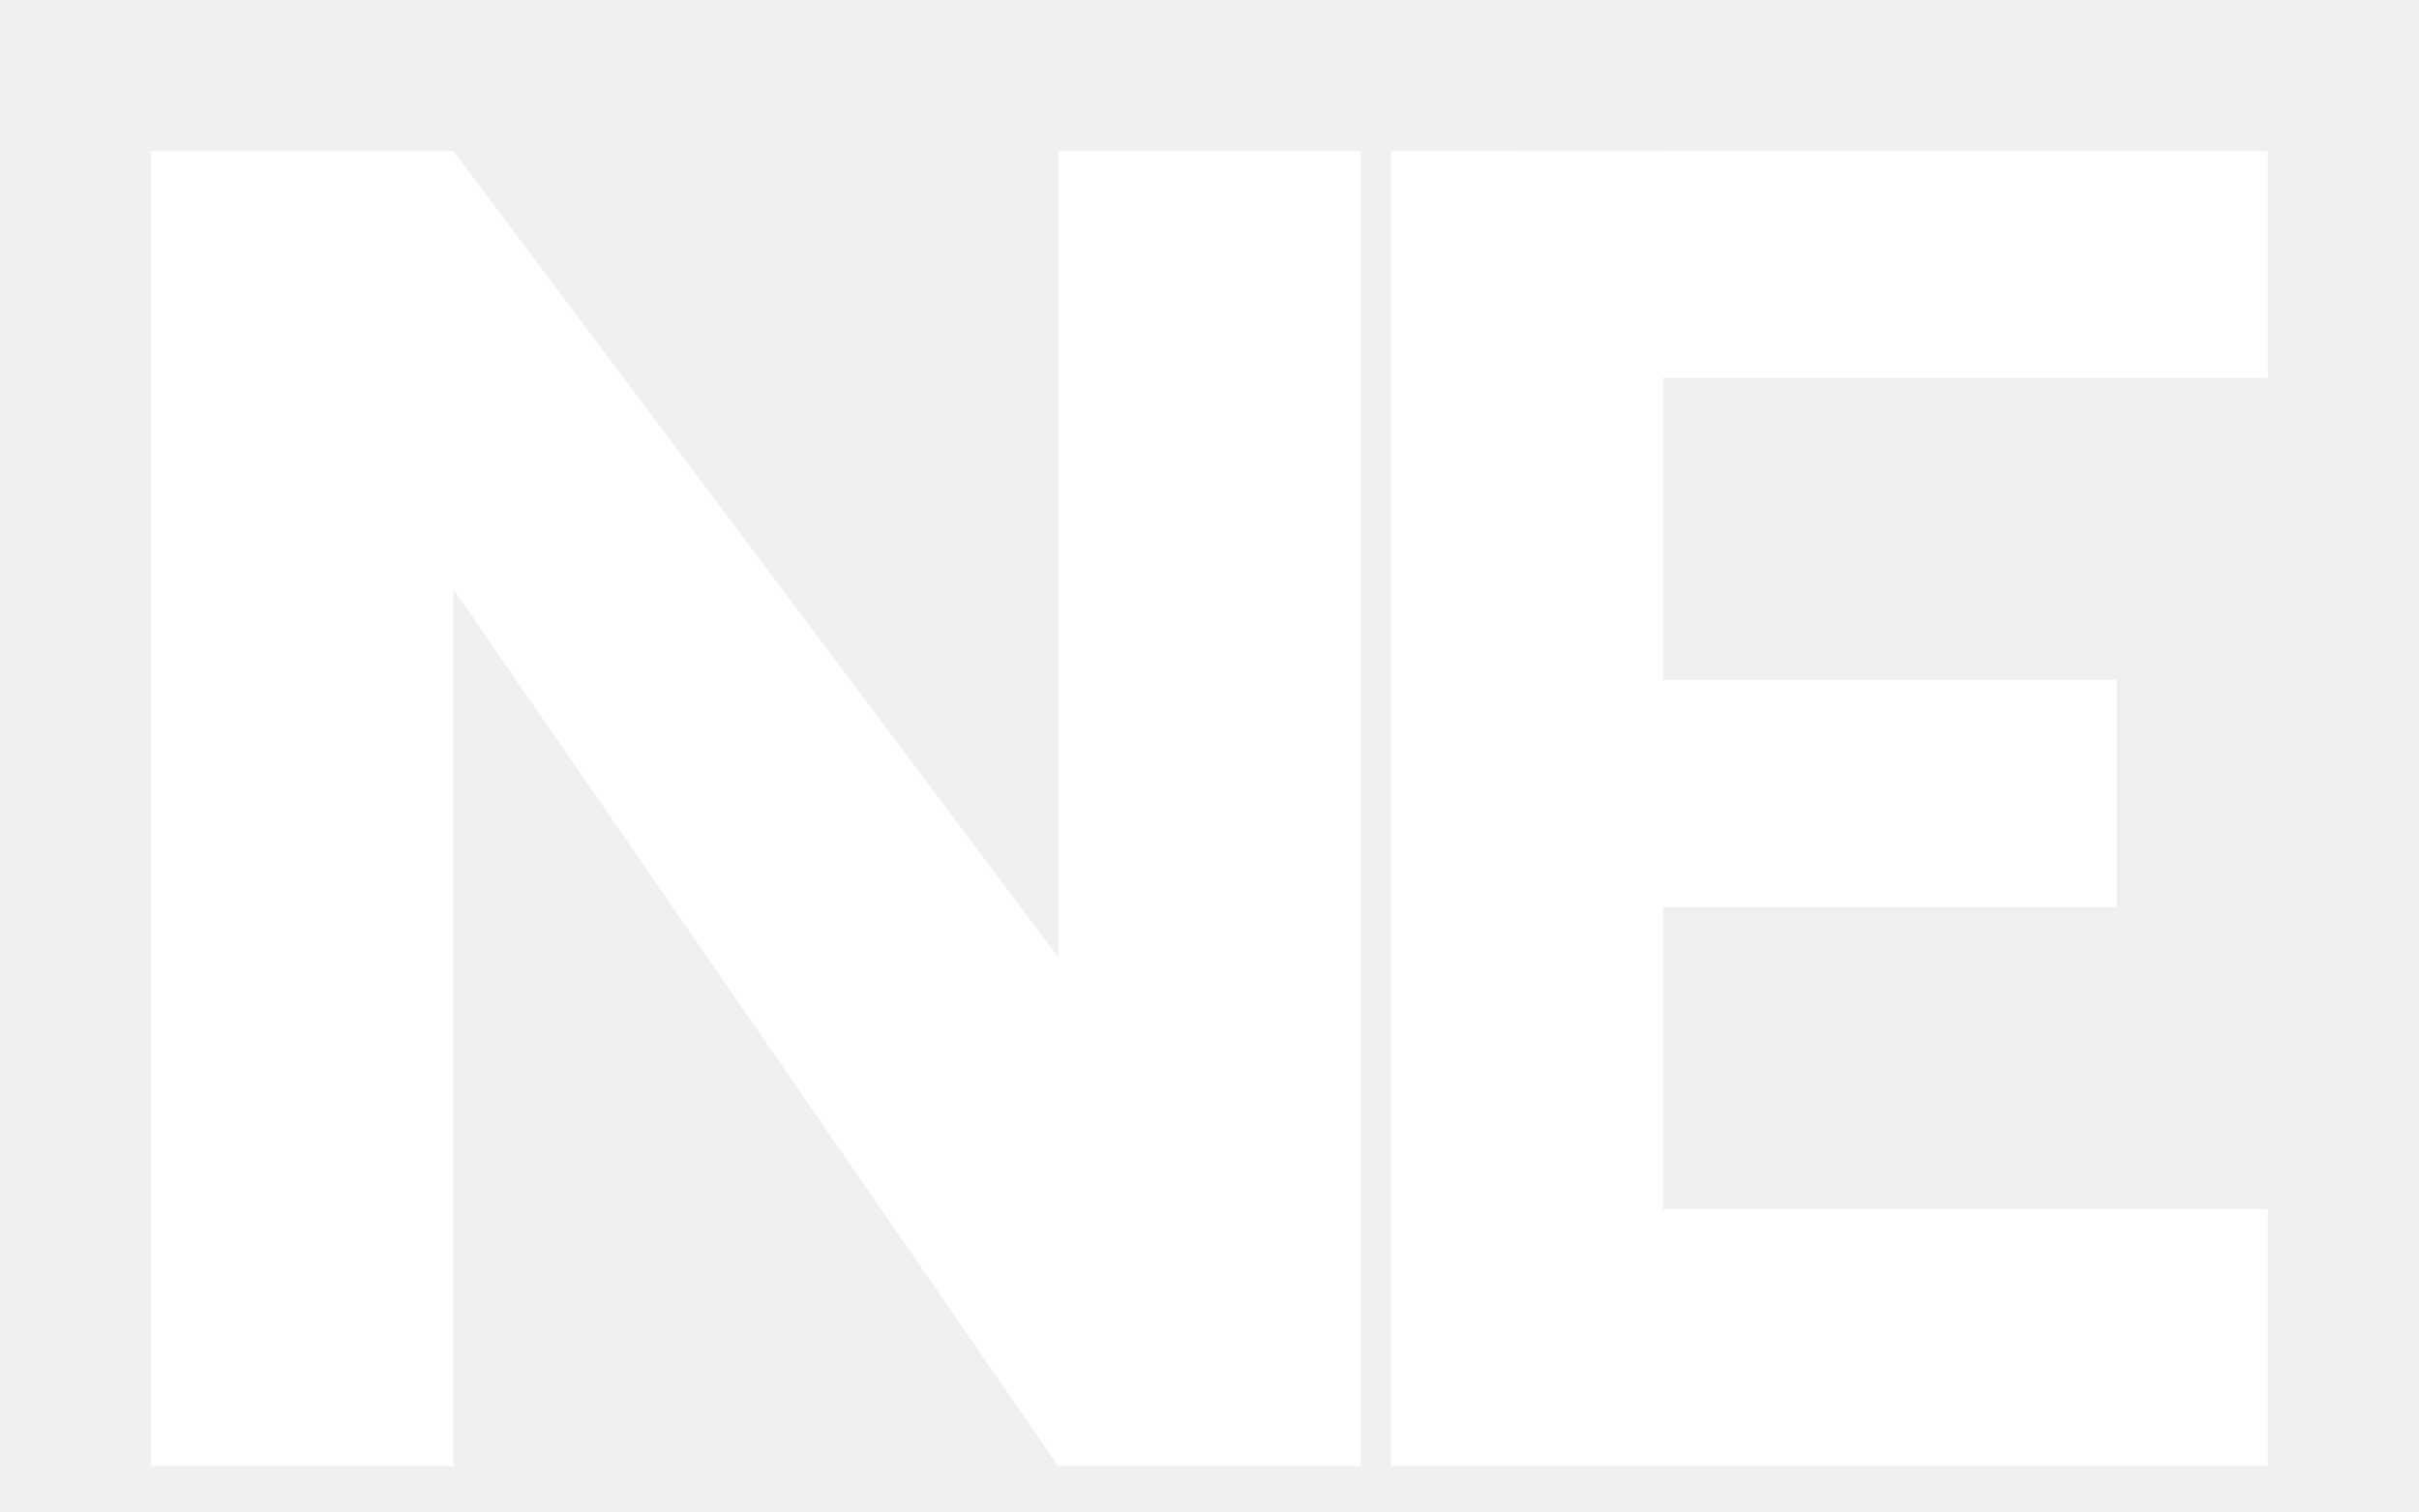
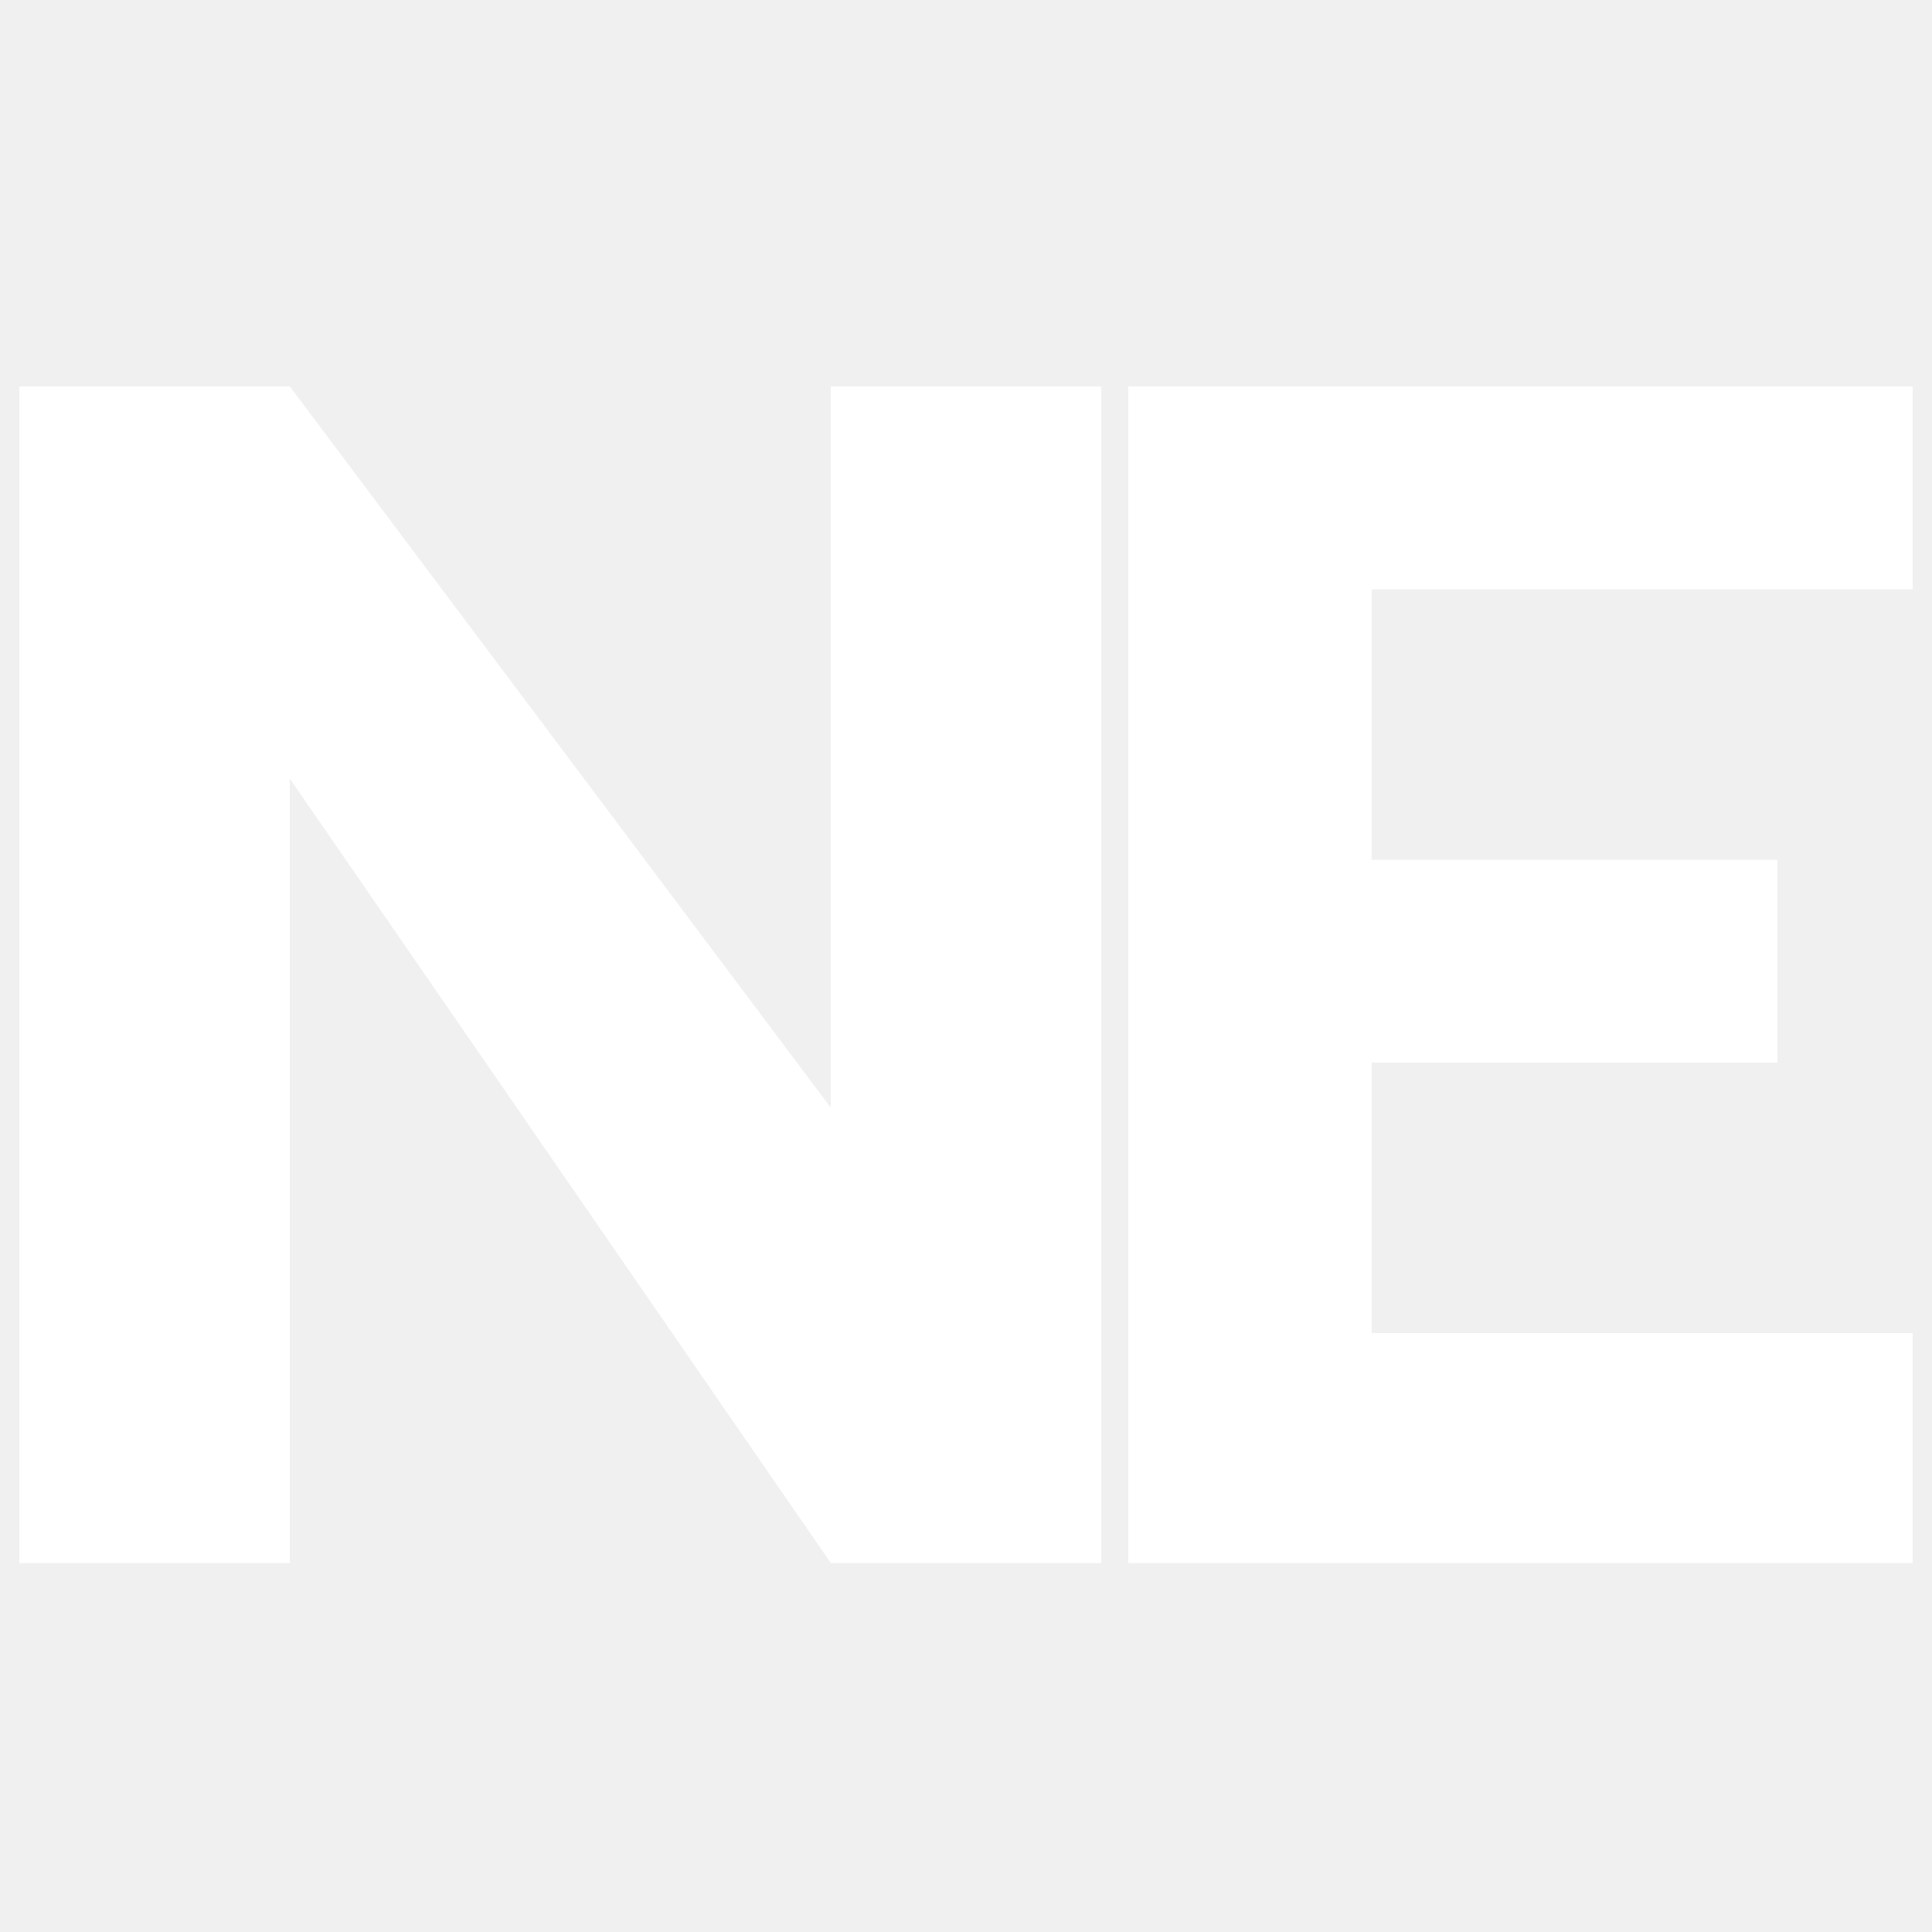
- <svg xmlns="http://www.w3.org/2000/svg" width="800" height="500" viewBox="0 0 100 100" fill="white">
-   <polygon points="-20,10 0,10 0,97 -20,97" fill="inherit" />
-   <polygon points="-20,10 0,10 60,90 40,97" fill="inherit" />
-   <polygon points="40,10 60,10 60,97 40,97" fill="inherit" />
-   <polygon points="62,10 80,10 80,97 62,97" fill="inherit" />
-   <polygon points="70,10 120,10 120,25 80,25" fill="inherit" />
-   <polygon points="70,45 110,45 110,60 80,60" fill="inherit" />
-   <polygon points="70,80 120,80 120,97 80,97" fill="inherit" />
+ <svg xmlns="http://www.w3.org/2000/svg" width="800" height="800" viewBox="0 0 100 100" fill="white">
+   <g transform="translate(15 13) scale(0.7)">
+     <polygon points="-20,10 0,10 0,97 -20,97" fill="inherit" />
+     <polygon points="-20,10 0,10 60,90 40,97" fill="inherit" />
+     <polygon points="40,10 60,10 60,97 40,97" fill="inherit" />
+     <polygon points="62,10 80,10 80,97 62,97" fill="inherit" />
+     <polygon points="70,10 120,10 120,25 80,25" fill="inherit" />
+     <polygon points="70,45 110,45 110,60 80,60" fill="inherit" />
+     <polygon points="70,80 120,80 120,97 80,97" fill="inherit" />
+   </g>
</svg>
